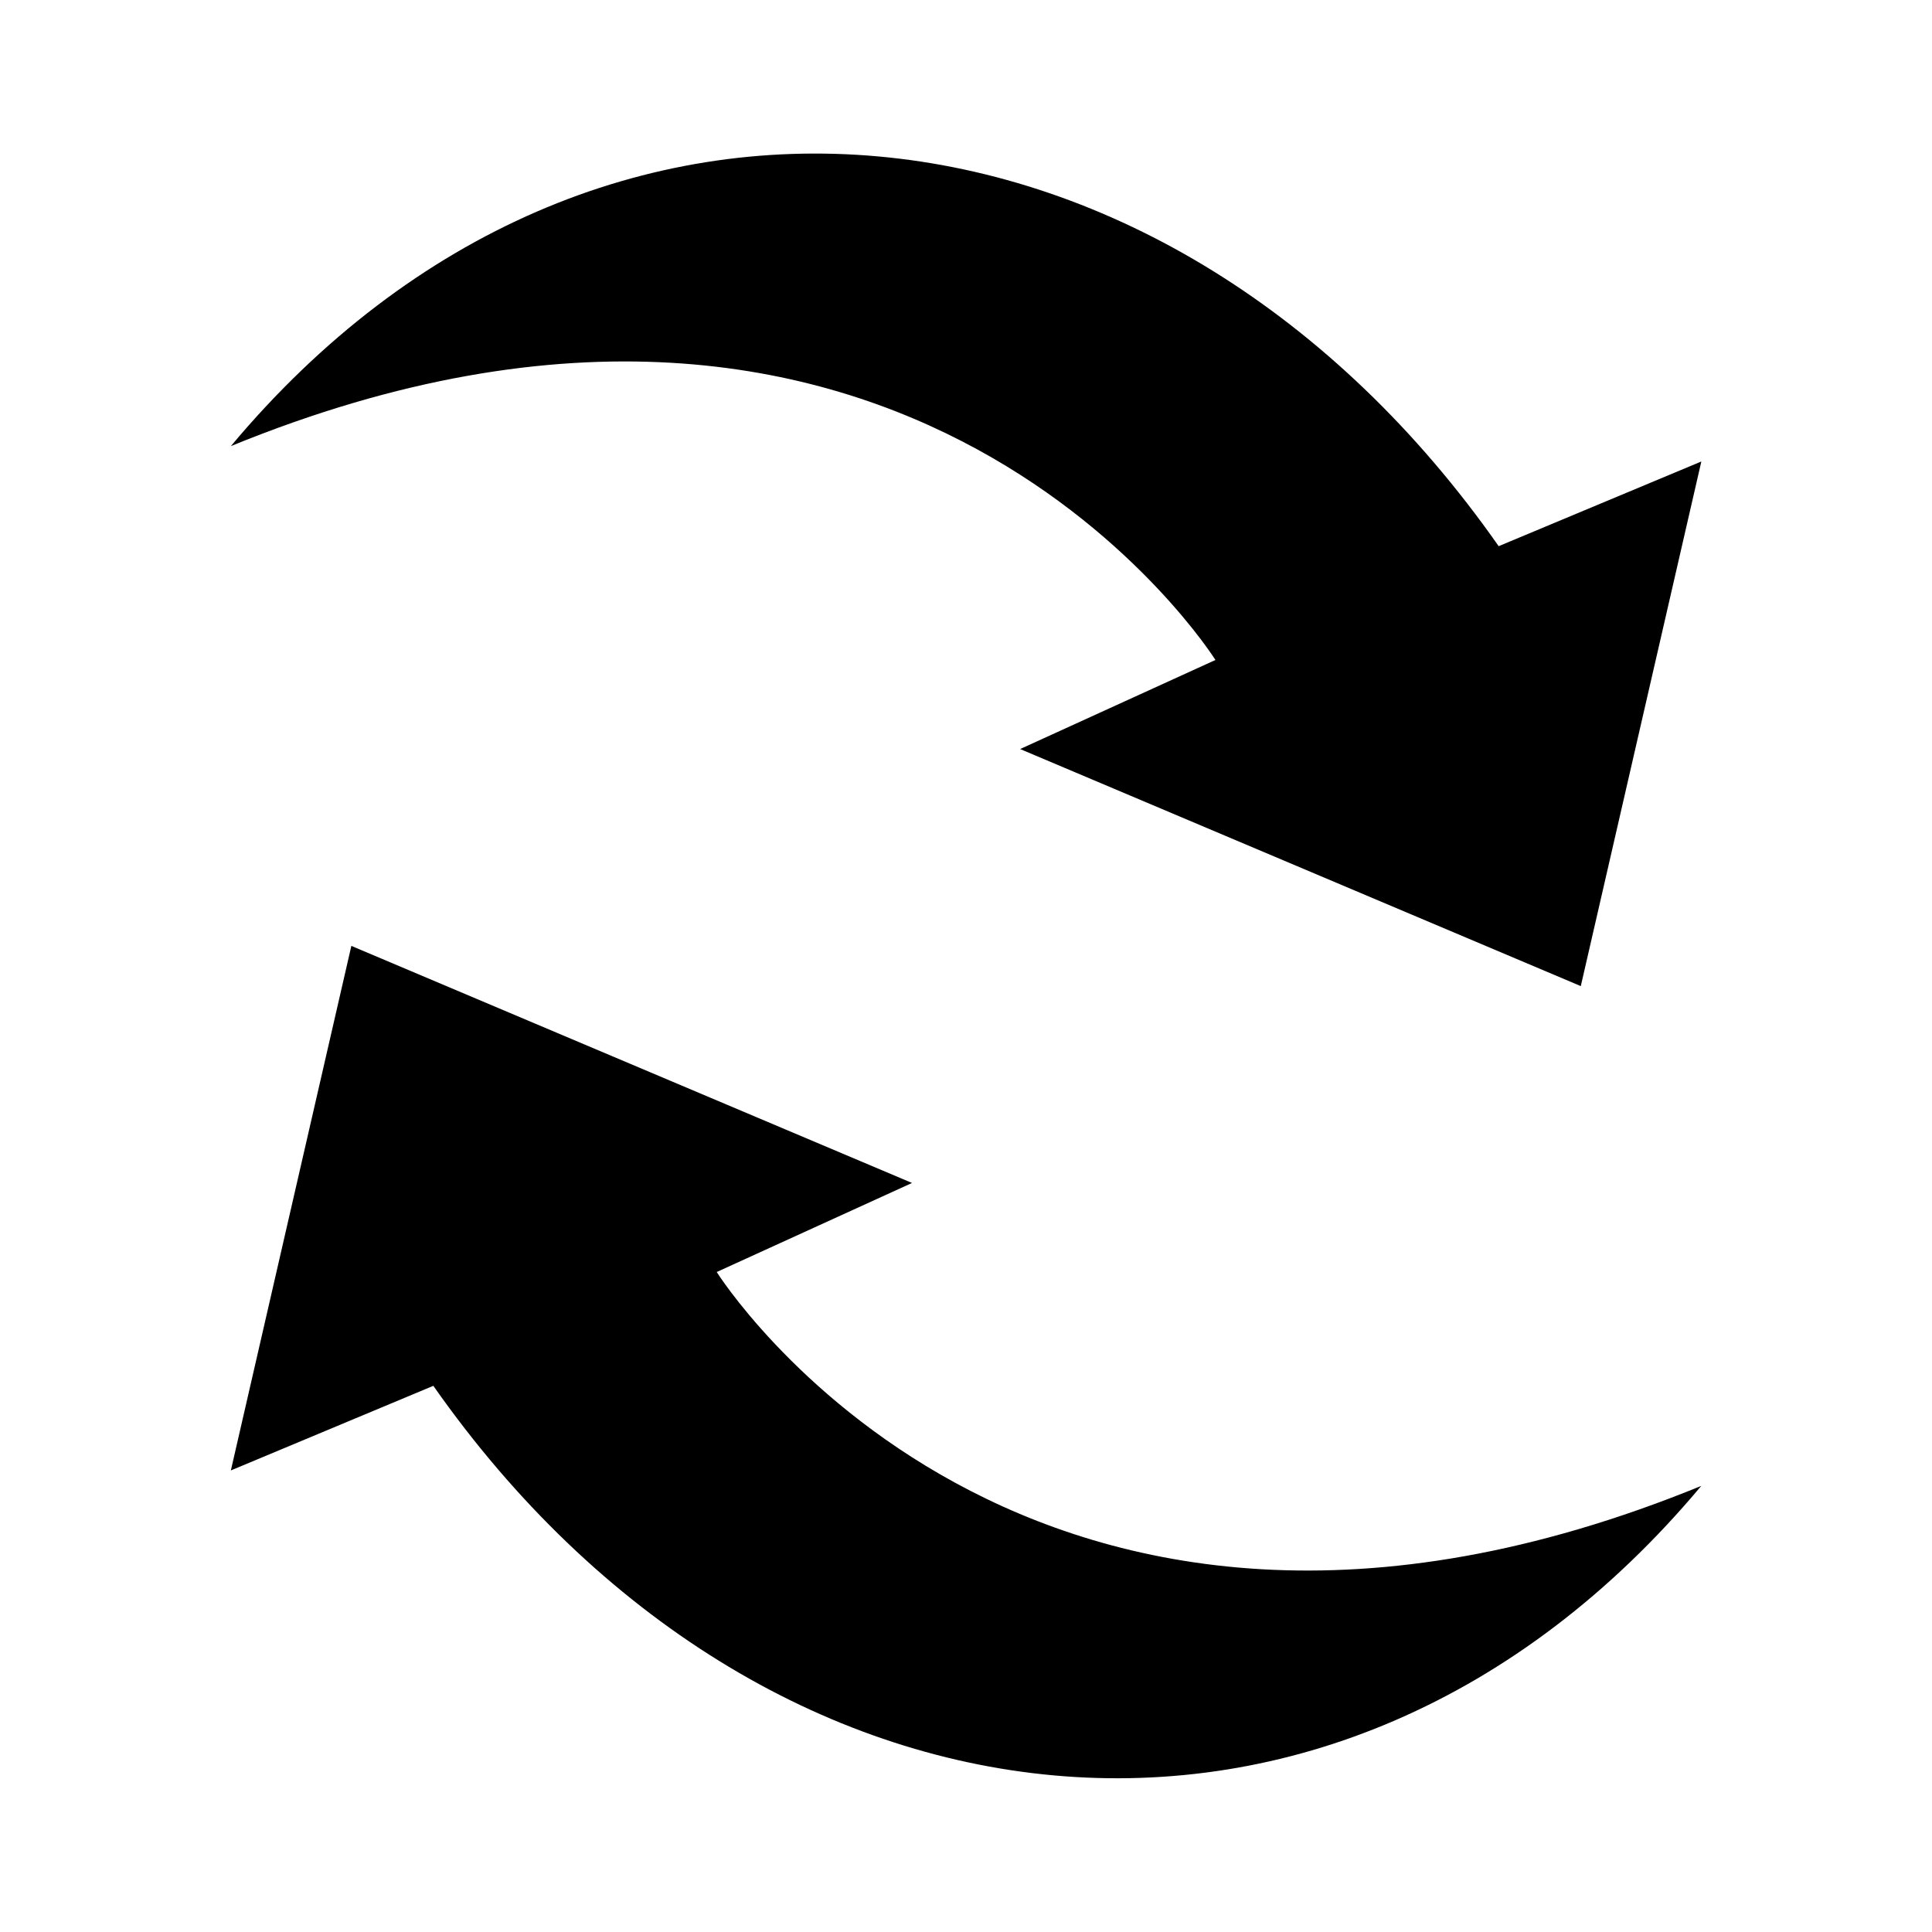
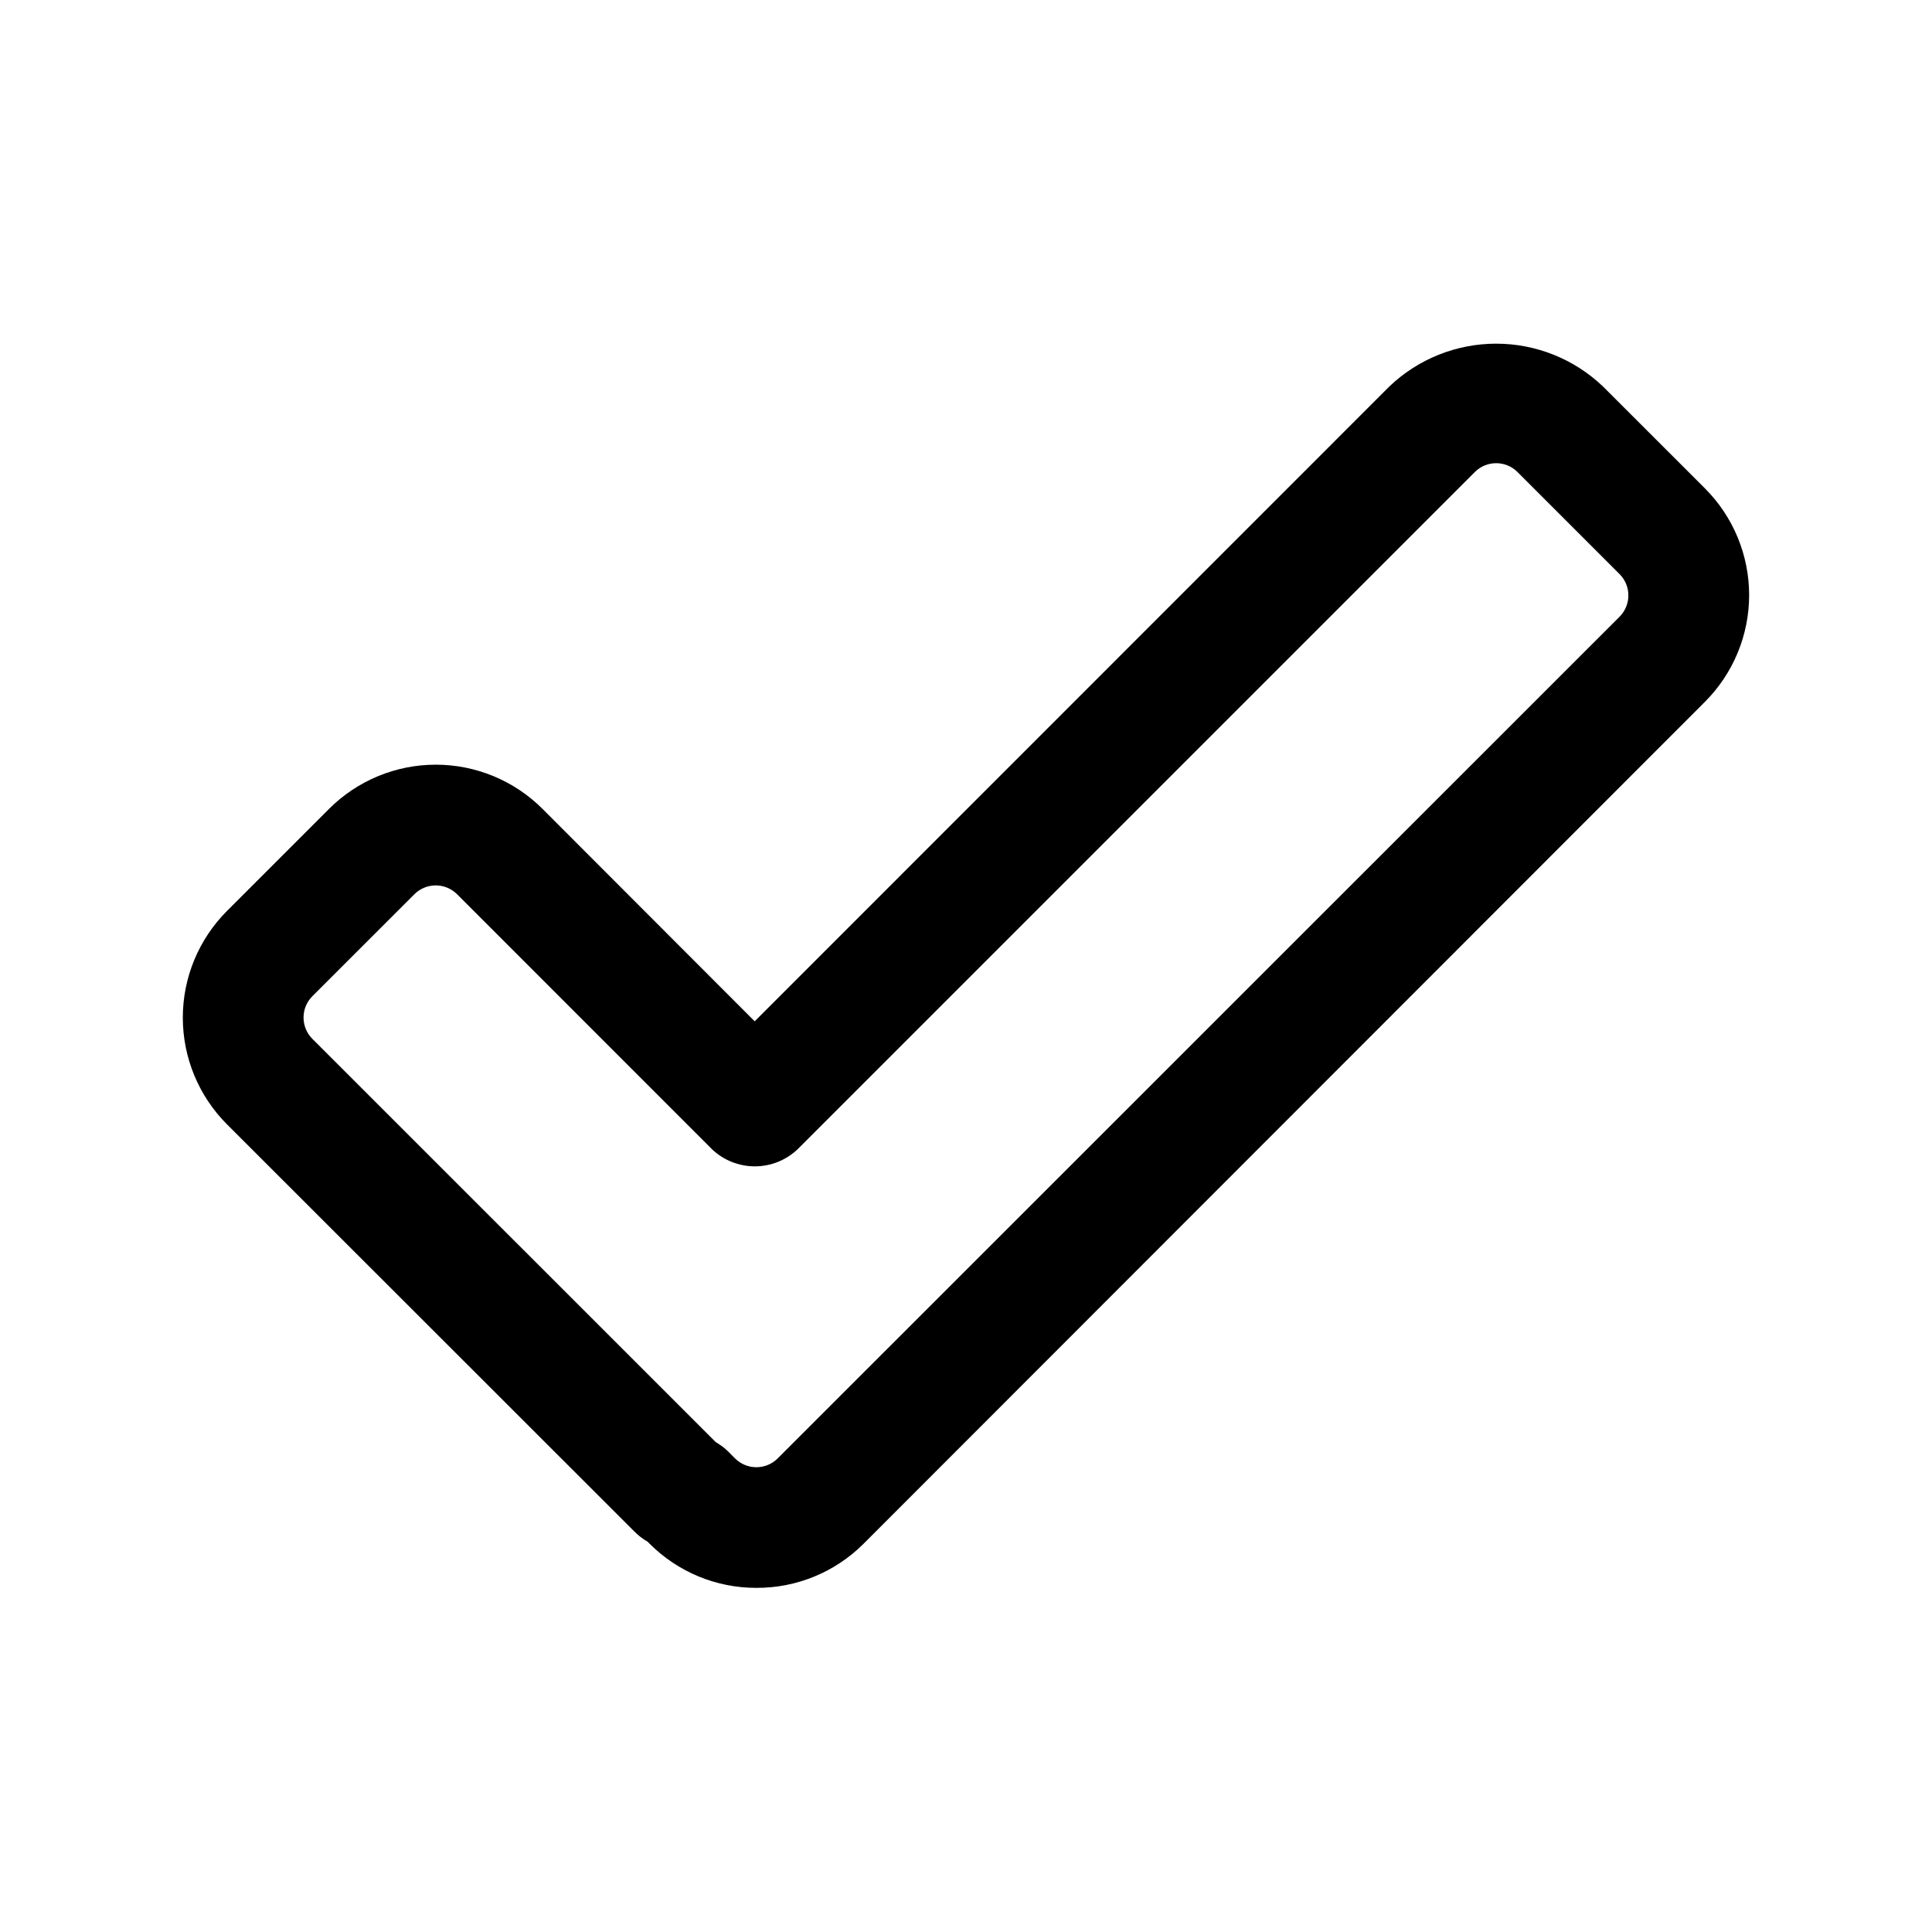
<svg xmlns="http://www.w3.org/2000/svg" width="512pt" height="512pt" version="1.1" viewBox="0 0 512 512">
-   <path d="m450.82 122.32-53.656 22.422c-87.238-124.52-239.26-142.08-335.98-26.52 179.4-73.359 260.92 56.68 260.92 56.68l-51.758 23.602 148.58 62.824 31.941-139z" />
-   <path d="m61.18 389.68 53.656-22.422c87.301 124.46 239.3 142.02 336.02 26.52-179.4 73.359-260.92-56.68-260.92-56.68l51.758-23.602-148.58-62.824z" />
+   <path d="m200.43 420.8c-10.605 0.016-20.781-4.195-28.273-11.695l-0.527-0.527v-0.004c-1.324-0.758-2.539-1.703-3.602-2.797l-107.87-107.81c-7.5-7.5-11.711-17.676-11.711-28.281s4.211-20.777 11.711-28.281l27.039-27.039c7.504-7.504 17.68-11.719 28.289-11.719s20.785 4.215 28.289 11.719l56.223 56.289 168.22-168.26c7.621-7.266 17.75-11.32 28.281-11.32s20.66 4.055 28.281 11.32l27.039 27.023v0.004c7.504 7.5 11.719 17.676 11.719 28.285 0 10.613-4.215 20.789-11.719 28.289l-223.02 223.17c-7.531 7.5-17.742 11.688-28.367 11.633zm-10.801-38.672c0.77 0.496 1.602 1.039 1.984 1.344 0.508 0.395 0.996 0.824 1.453 1.281l1.727 1.742h0.004c3.121 3.113 8.172 3.113 11.297 0l223.1-223.05c3.125-3.125 3.125-8.188 0-11.312l-27.039-27.039c-3.125-3.125-8.188-3.125-11.312 0l-179.5 179.5c-3.059 2.891-7.106 4.5-11.312 4.5s-8.254-1.609-11.312-4.5l-67.582-67.602c-1.5-1.504-3.539-2.352-5.664-2.352s-4.164 0.848-5.664 2.352l-27.023 27.008c-3.125 3.125-3.125 8.188 0 11.312z" />
</svg>
